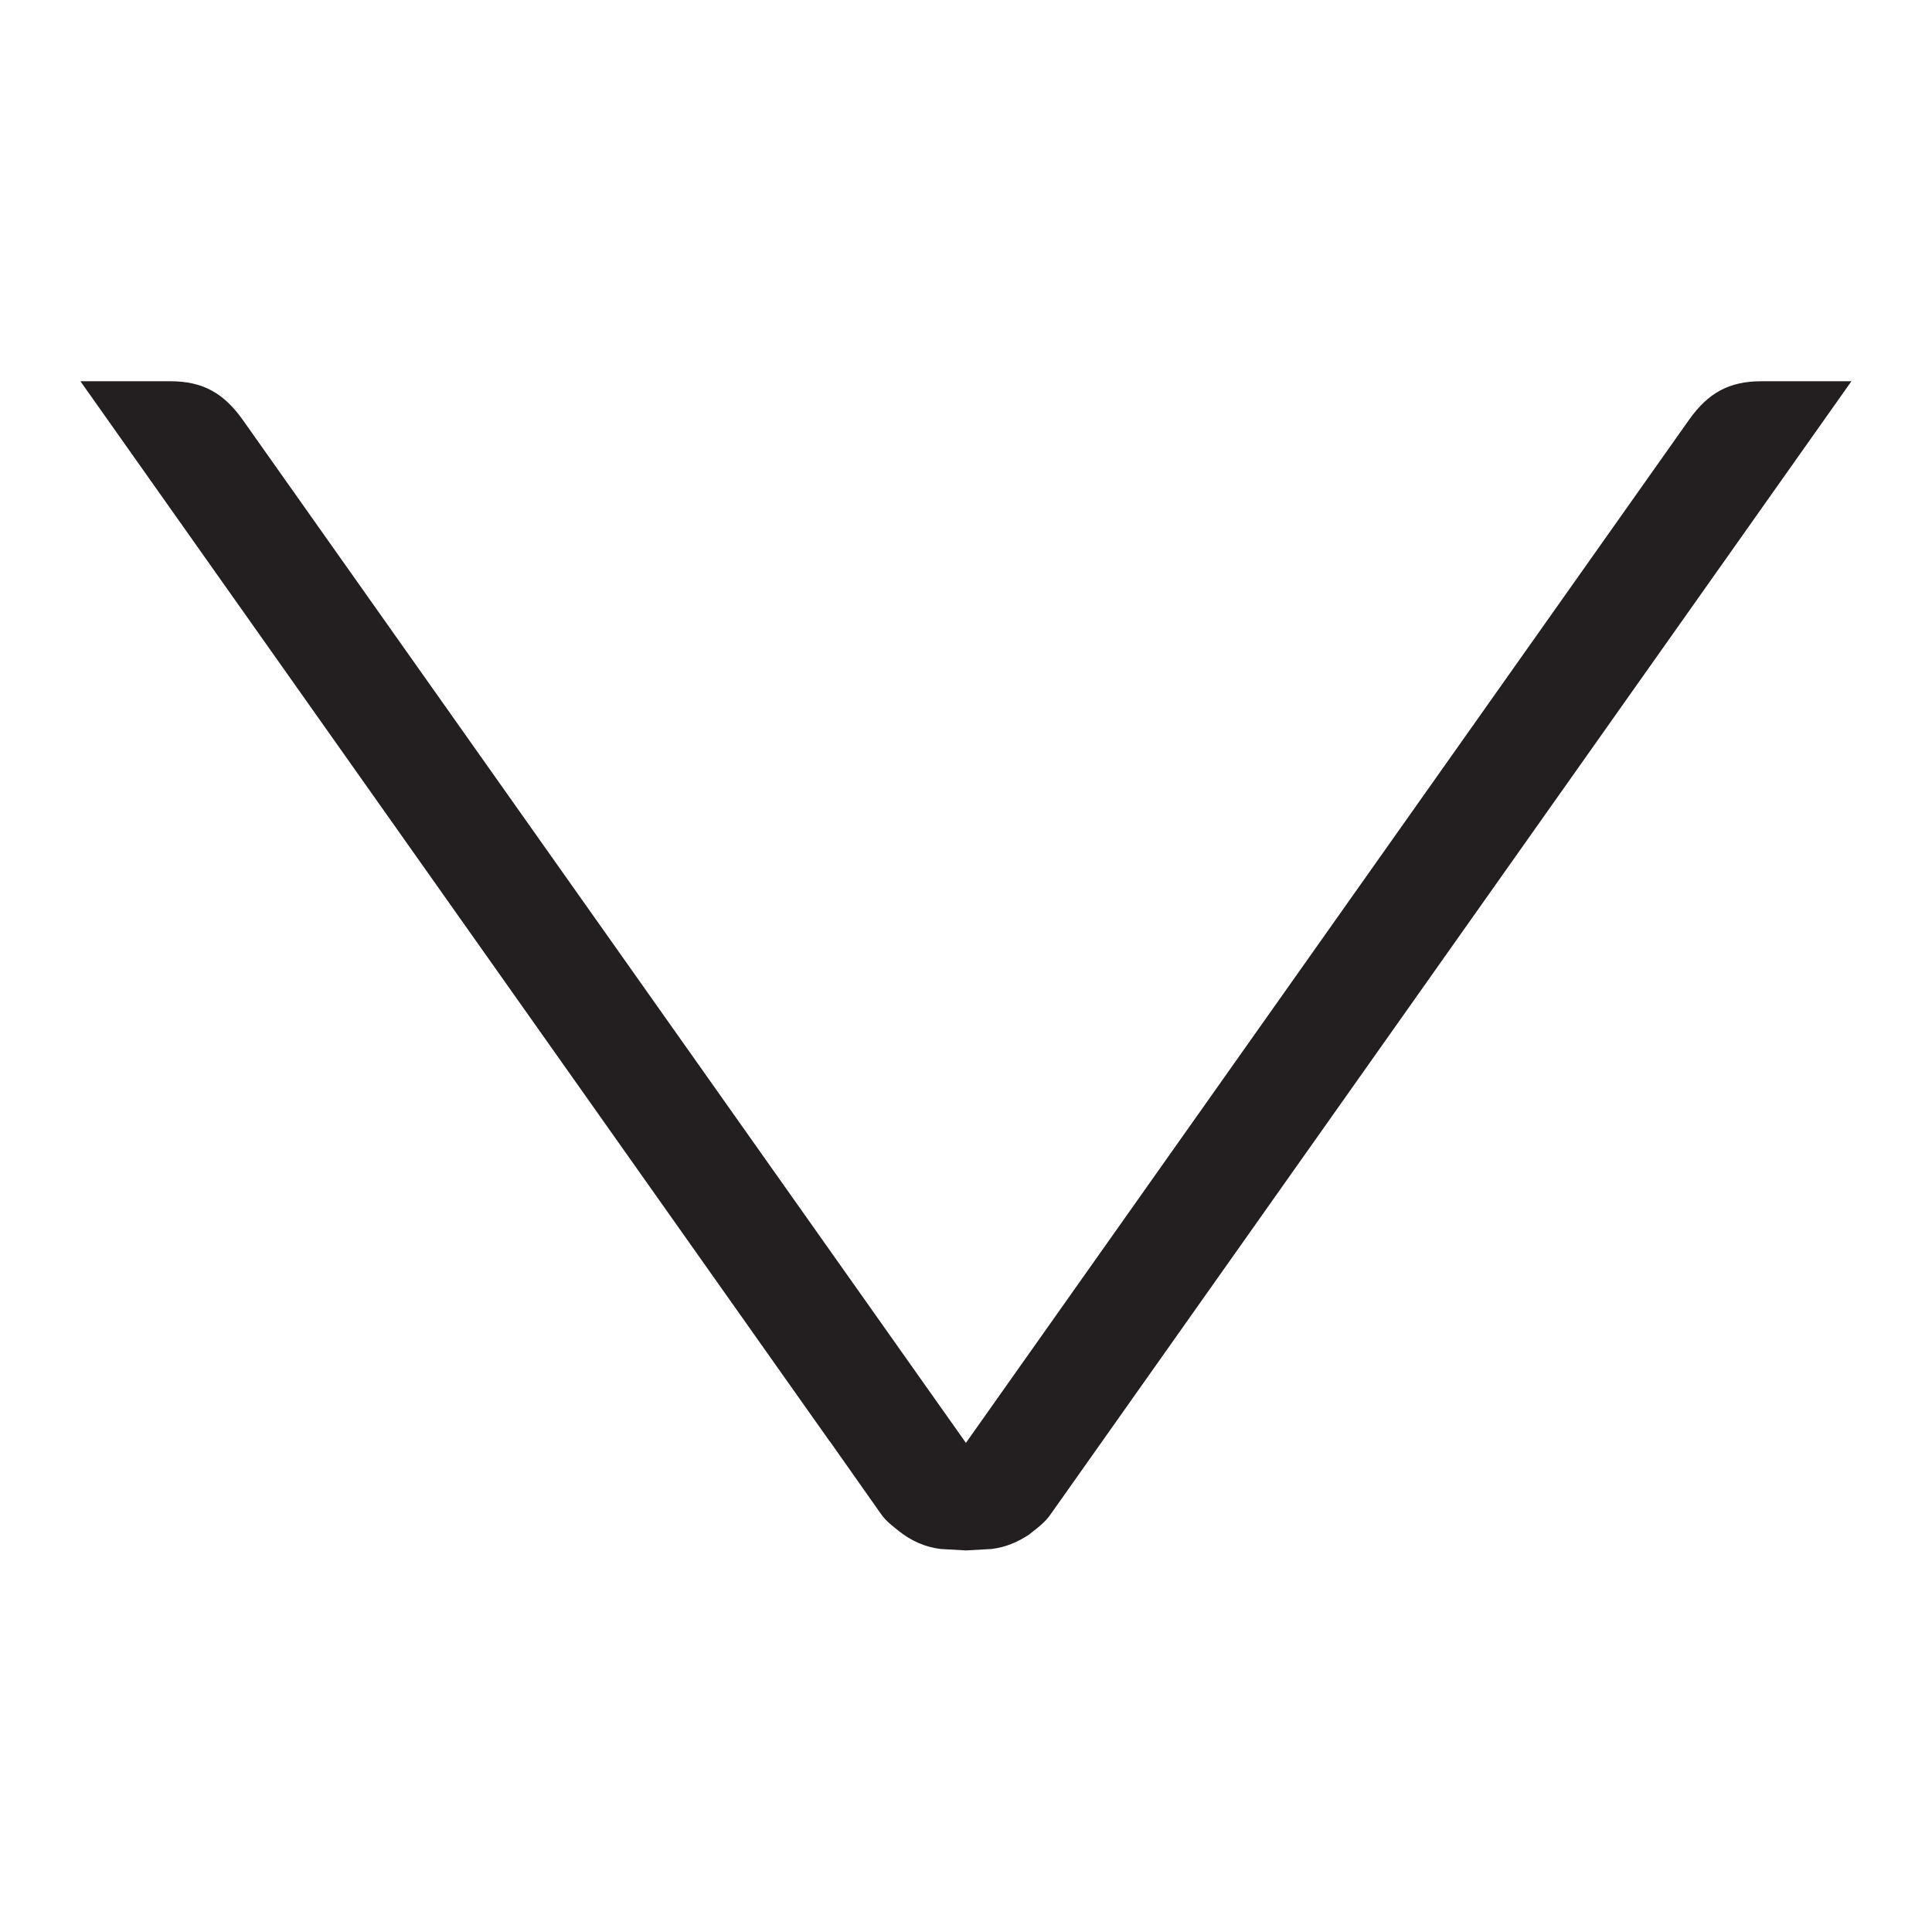
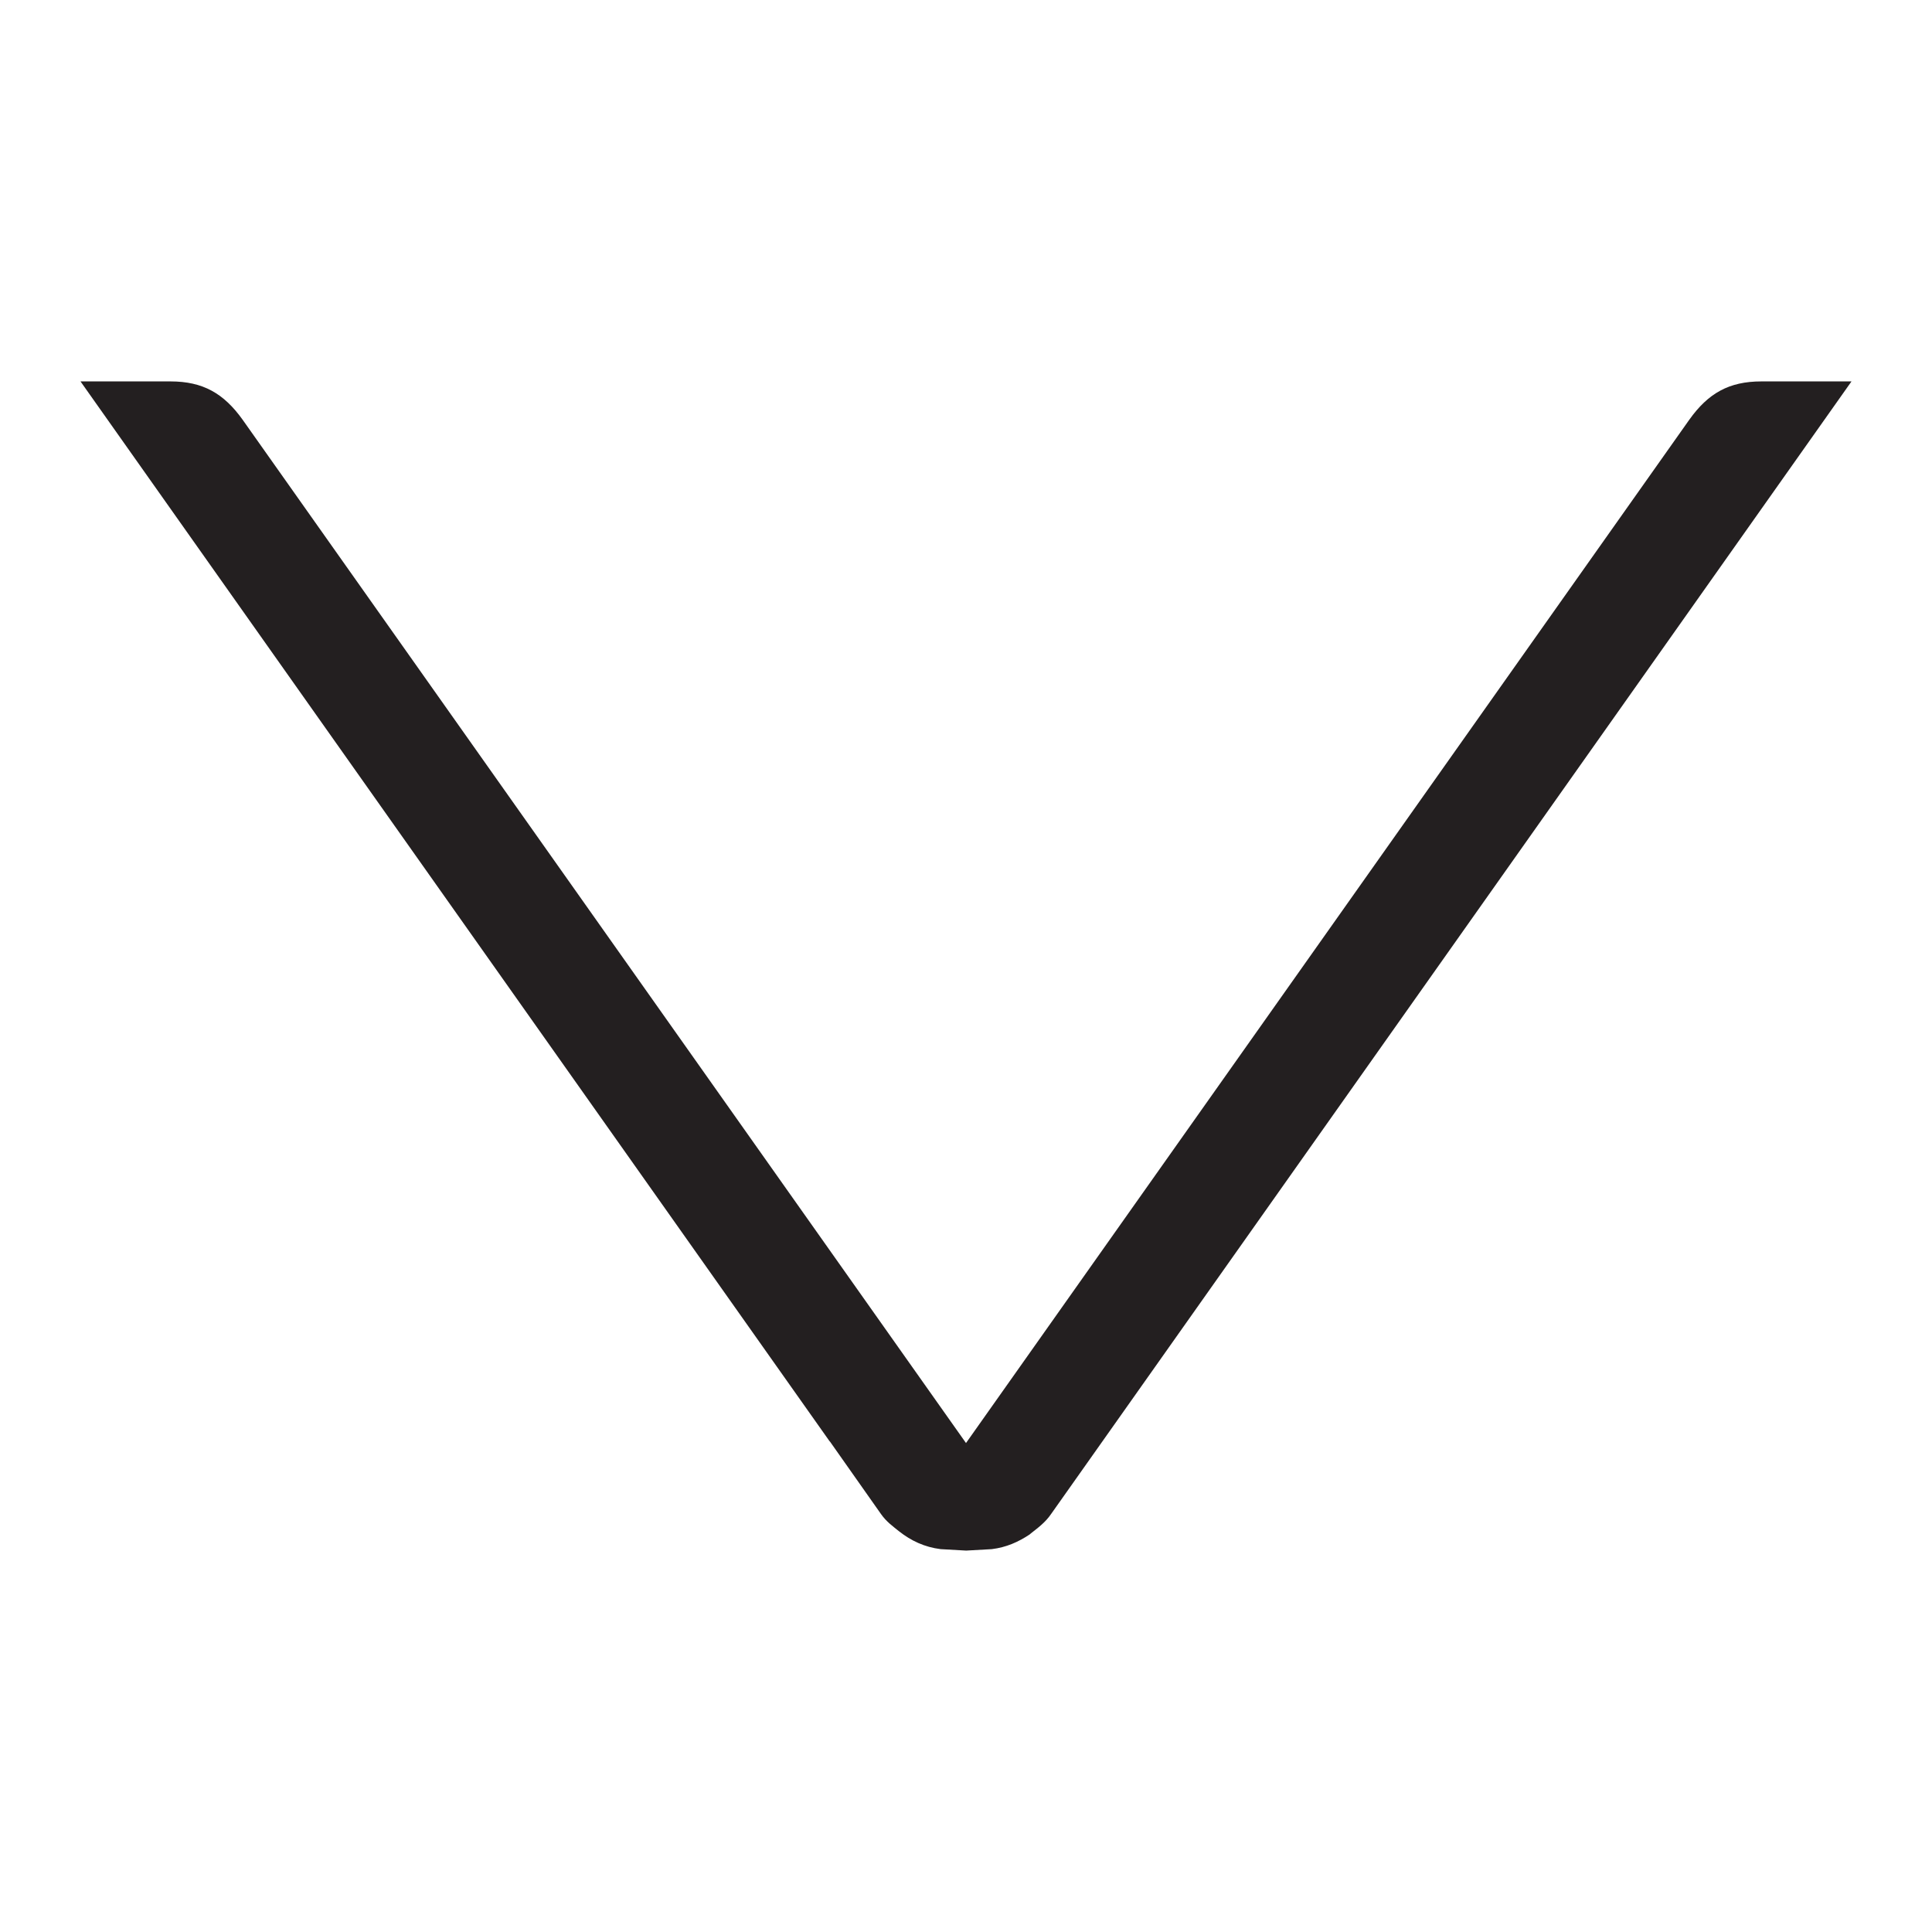
- <svg xmlns="http://www.w3.org/2000/svg" version="1.1" id="Layer_3" x="0px" y="0px" width="24px" height="24px" viewBox="0 0 24 24" style="enable-background:new 0 0 24 24;" xml:space="preserve">
-   <path style="fill:#231F20;" d="M22.999,4.736H21.88c-0.404,0-0.662,0.148-0.896,0.476l-8.985,12.712L3.013,5.212  C2.779,4.885,2.521,4.736,2.117,4.736H0.999l9.307,13.168h0.002l0.635,0.902c0.068,0.097,0.149,0.153,0.225,0.215  c0.149,0.117,0.316,0.196,0.516,0.221L12,19.26l0.318-0.018c0.18-0.022,0.332-0.089,0.476-0.186l-0.001-0.001  c0.091-0.073,0.188-0.139,0.266-0.255L22.999,4.736z" />
+ <svg xmlns="http://www.w3.org/2000/svg" version="1.1" id="Layer_3" x="0px" y="0px" width="24px" height="24px" viewBox="0 0 24 24" enable-background="new 0 0 24 24" xml:space="preserve">
+   <path fill="#231F20" d="M23,4.738h-1.119c-0.404,0-0.662,0.148-0.896,0.476L12,17.926L3.014,5.214  C2.78,4.887,2.521,4.738,2.118,4.738H1l9.307,13.168h0.002l0.635,0.902c0.068,0.097,0.149,0.153,0.225,0.215  c0.149,0.117,0.316,0.196,0.516,0.221l0.317,0.018l0.318-0.018c0.18-0.022,0.332-0.089,0.476-0.186l-0.001-0.001  c0.091-0.073,0.188-0.139,0.266-0.255L23,4.738z" />
</svg>
